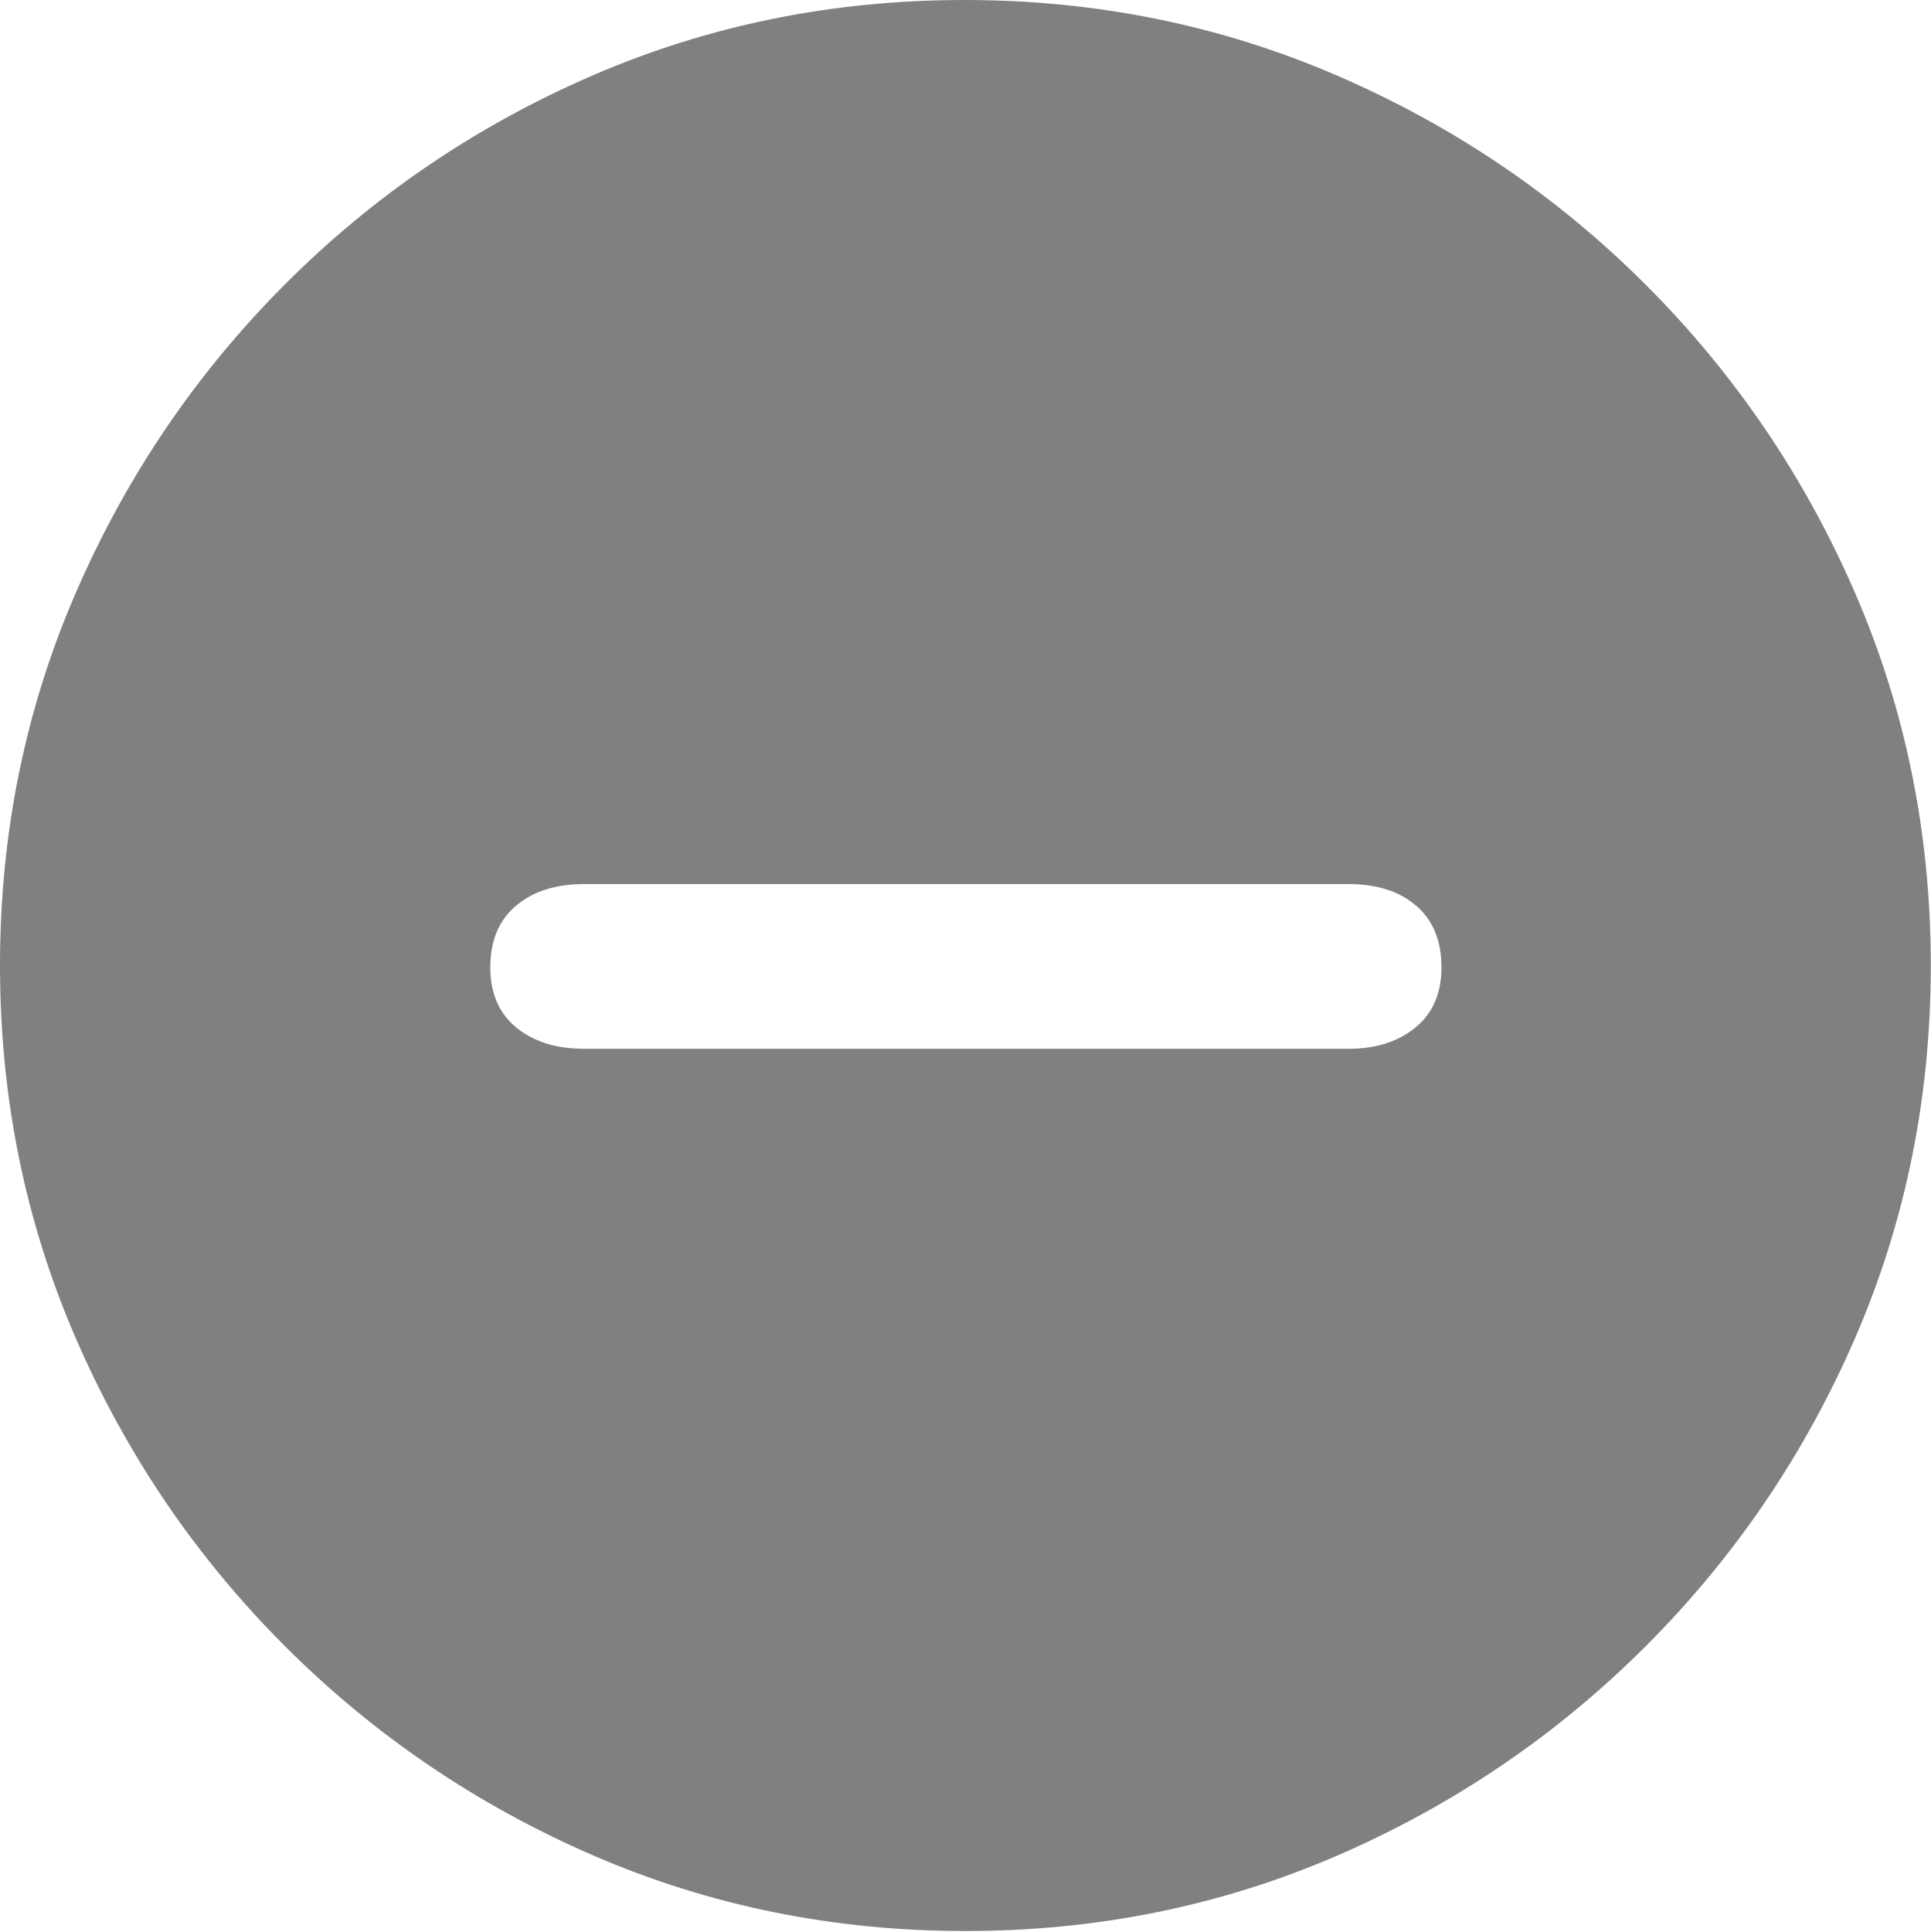
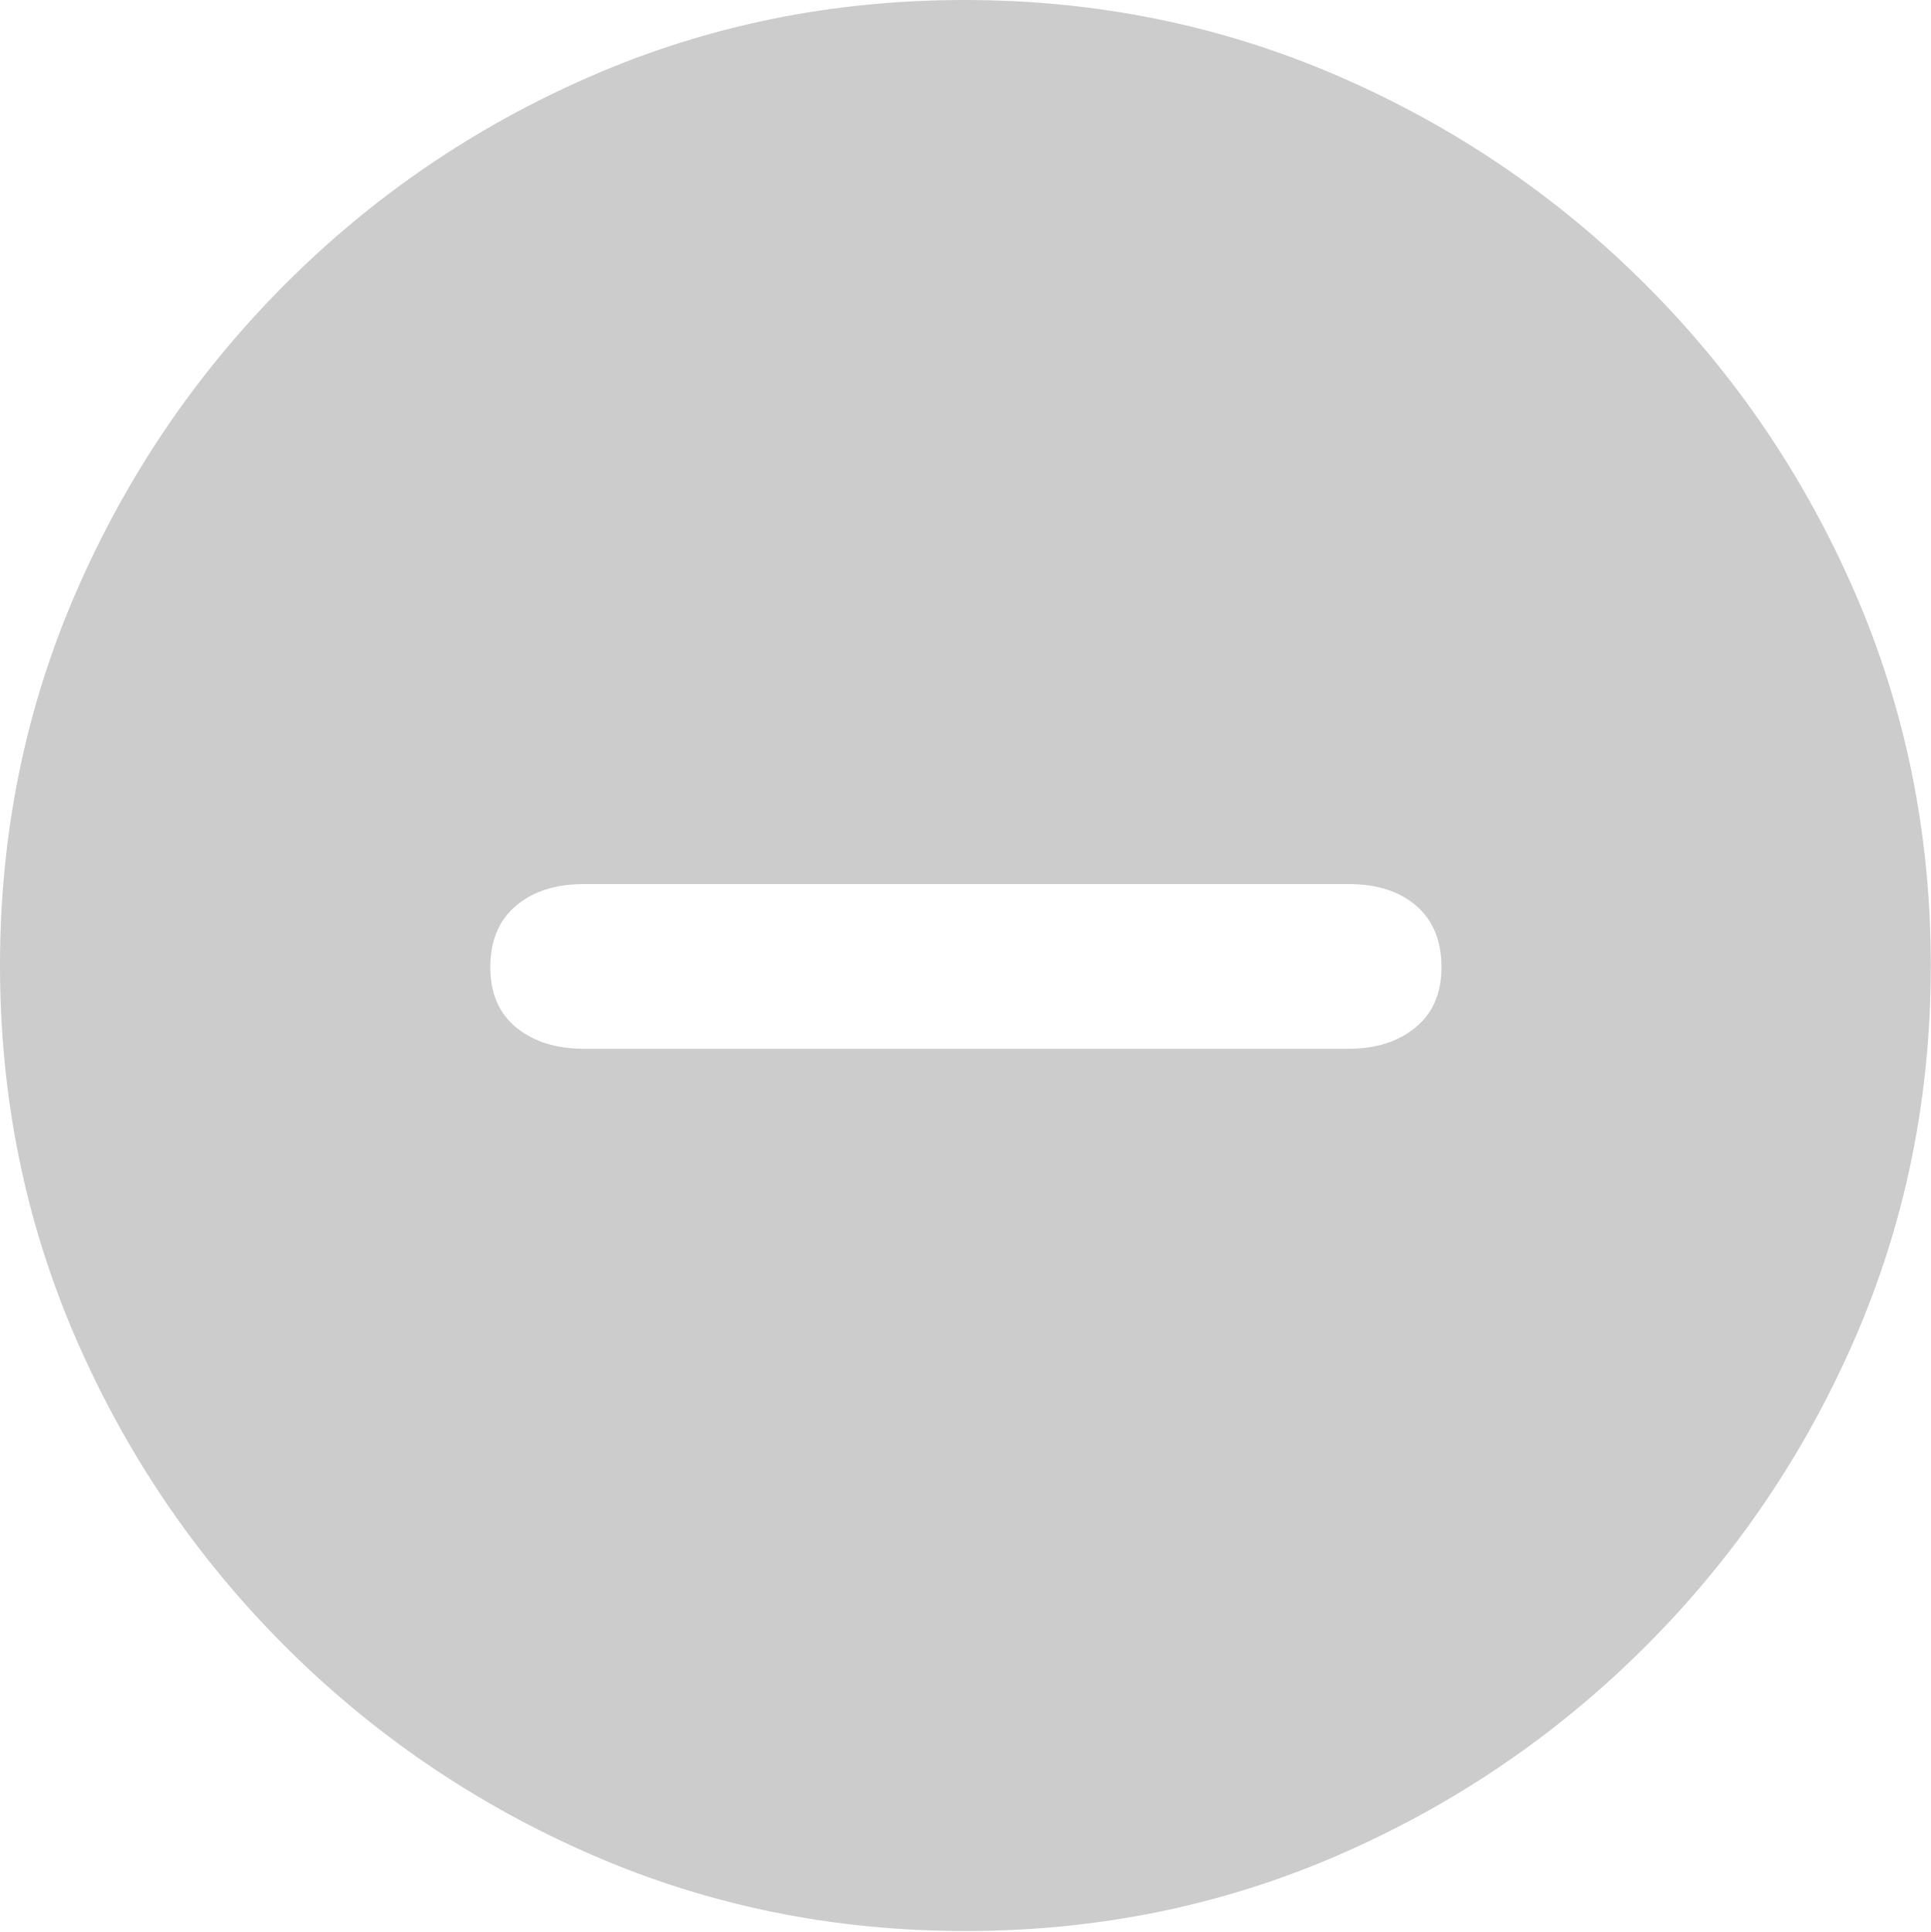
<svg xmlns="http://www.w3.org/2000/svg" version="1.1" width="19.922" height="19.932">
  <g>
    <rect height="19.932" opacity="0" width="19.922" x="0" y="0" />
-     <path d="M9.961 19.922Q12.002 19.922 13.804 19.141Q15.605 18.359 16.982 16.982Q18.359 15.605 19.141 13.804Q19.922 12.002 19.922 9.961Q19.922 7.92 19.141 6.118Q18.359 4.316 16.982 2.939Q15.605 1.562 13.799 0.781Q11.992 0 9.951 0Q7.91 0 6.108 0.781Q4.307 1.562 2.935 2.939Q1.562 4.316 0.781 6.118Q0 7.92 0 9.961Q0 12.002 0.781 13.804Q1.562 15.605 2.939 16.982Q4.316 18.359 6.118 19.141Q7.92 19.922 9.961 19.922ZM6.025 10.82Q5.596 10.82 5.327 10.601Q5.059 10.381 5.059 9.98Q5.059 9.57 5.322 9.346Q5.586 9.121 6.025 9.121L13.916 9.121Q14.355 9.121 14.614 9.346Q14.873 9.57 14.873 9.98Q14.873 10.381 14.604 10.601Q14.336 10.82 13.916 10.82Z" fill="#808080" />
+     <path d="M9.961 19.922Q12.002 19.922 13.804 19.141Q15.605 18.359 16.982 16.982Q18.359 15.605 19.141 13.804Q19.922 12.002 19.922 9.961Q19.922 7.92 19.141 6.118Q18.359 4.316 16.982 2.939Q15.605 1.562 13.799 0.781Q11.992 0 9.951 0Q7.91 0 6.108 0.781Q4.307 1.562 2.935 2.939Q1.562 4.316 0.781 6.118Q0 7.92 0 9.961Q0 12.002 0.781 13.804Q1.562 15.605 2.939 16.982Q4.316 18.359 6.118 19.141Q7.92 19.922 9.961 19.922ZM6.025 10.82Q5.596 10.82 5.327 10.601Q5.059 10.381 5.059 9.98Q5.059 9.57 5.322 9.346Q5.586 9.121 6.025 9.121L13.916 9.121Q14.355 9.121 14.614 9.346Q14.873 9.57 14.873 9.98Q14.873 10.381 14.604 10.601Q14.336 10.82 13.916 10.82Z" fill="#cccccc" />
  </g>
</svg>
